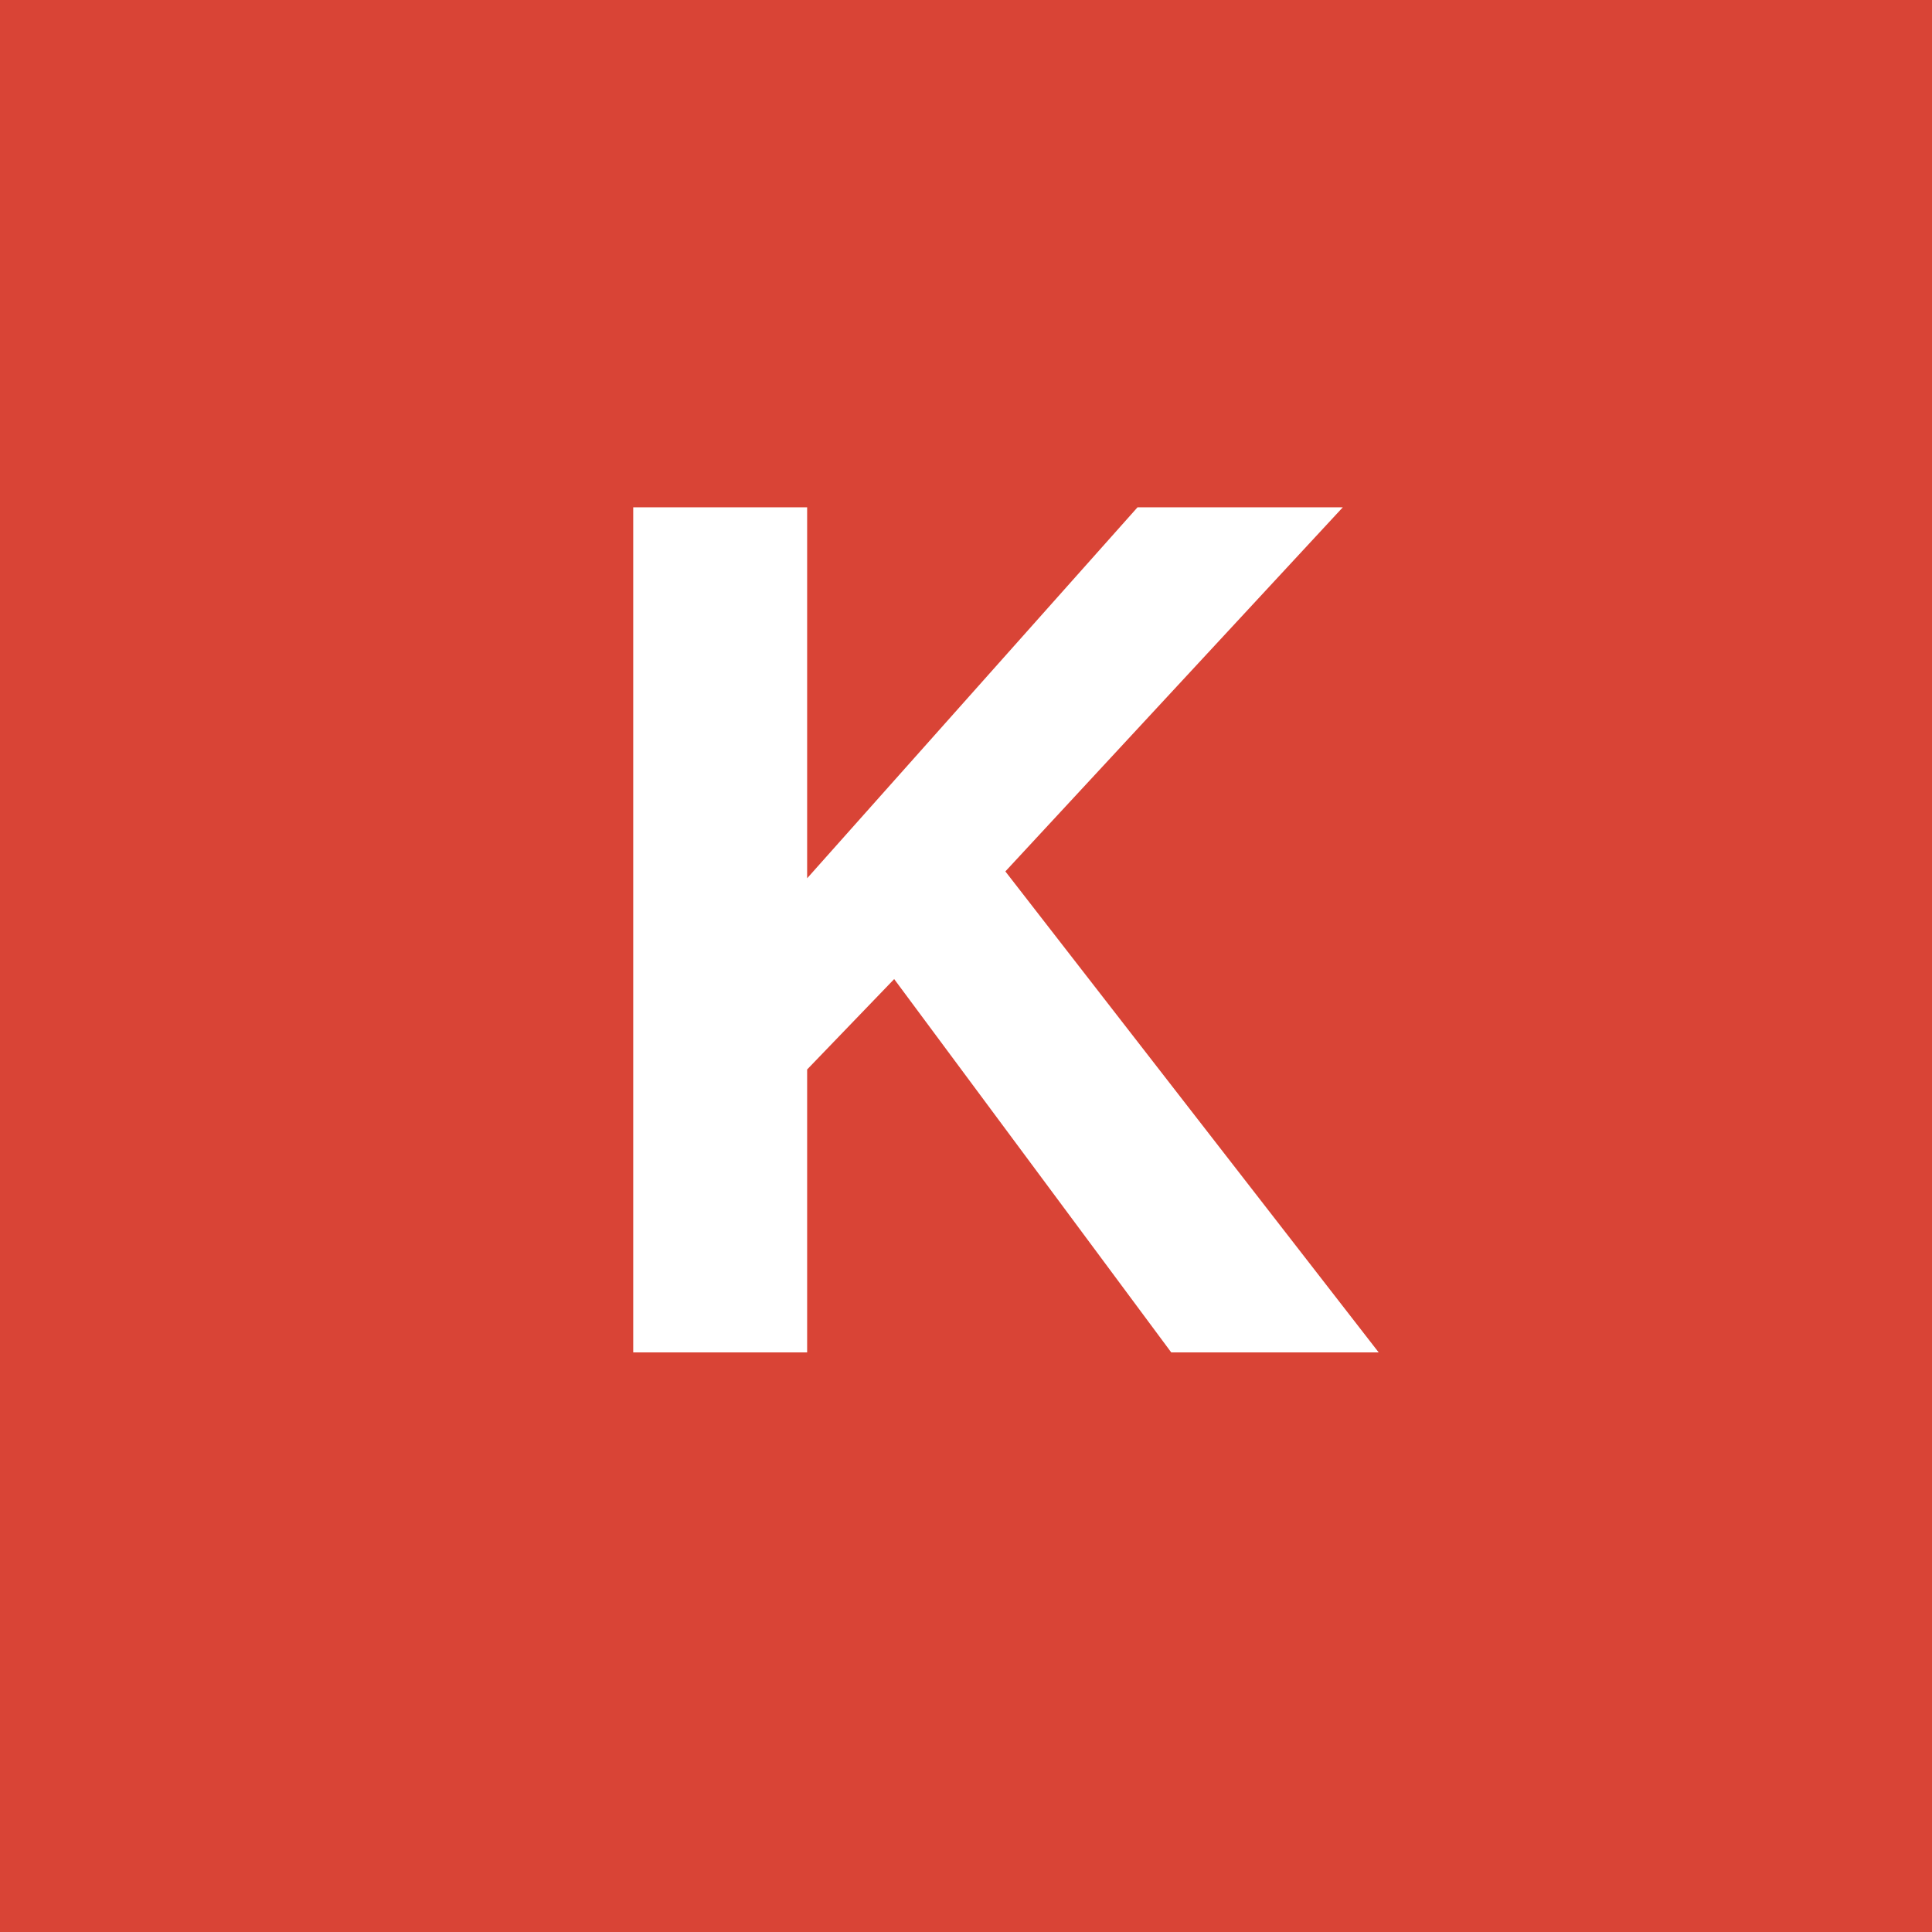
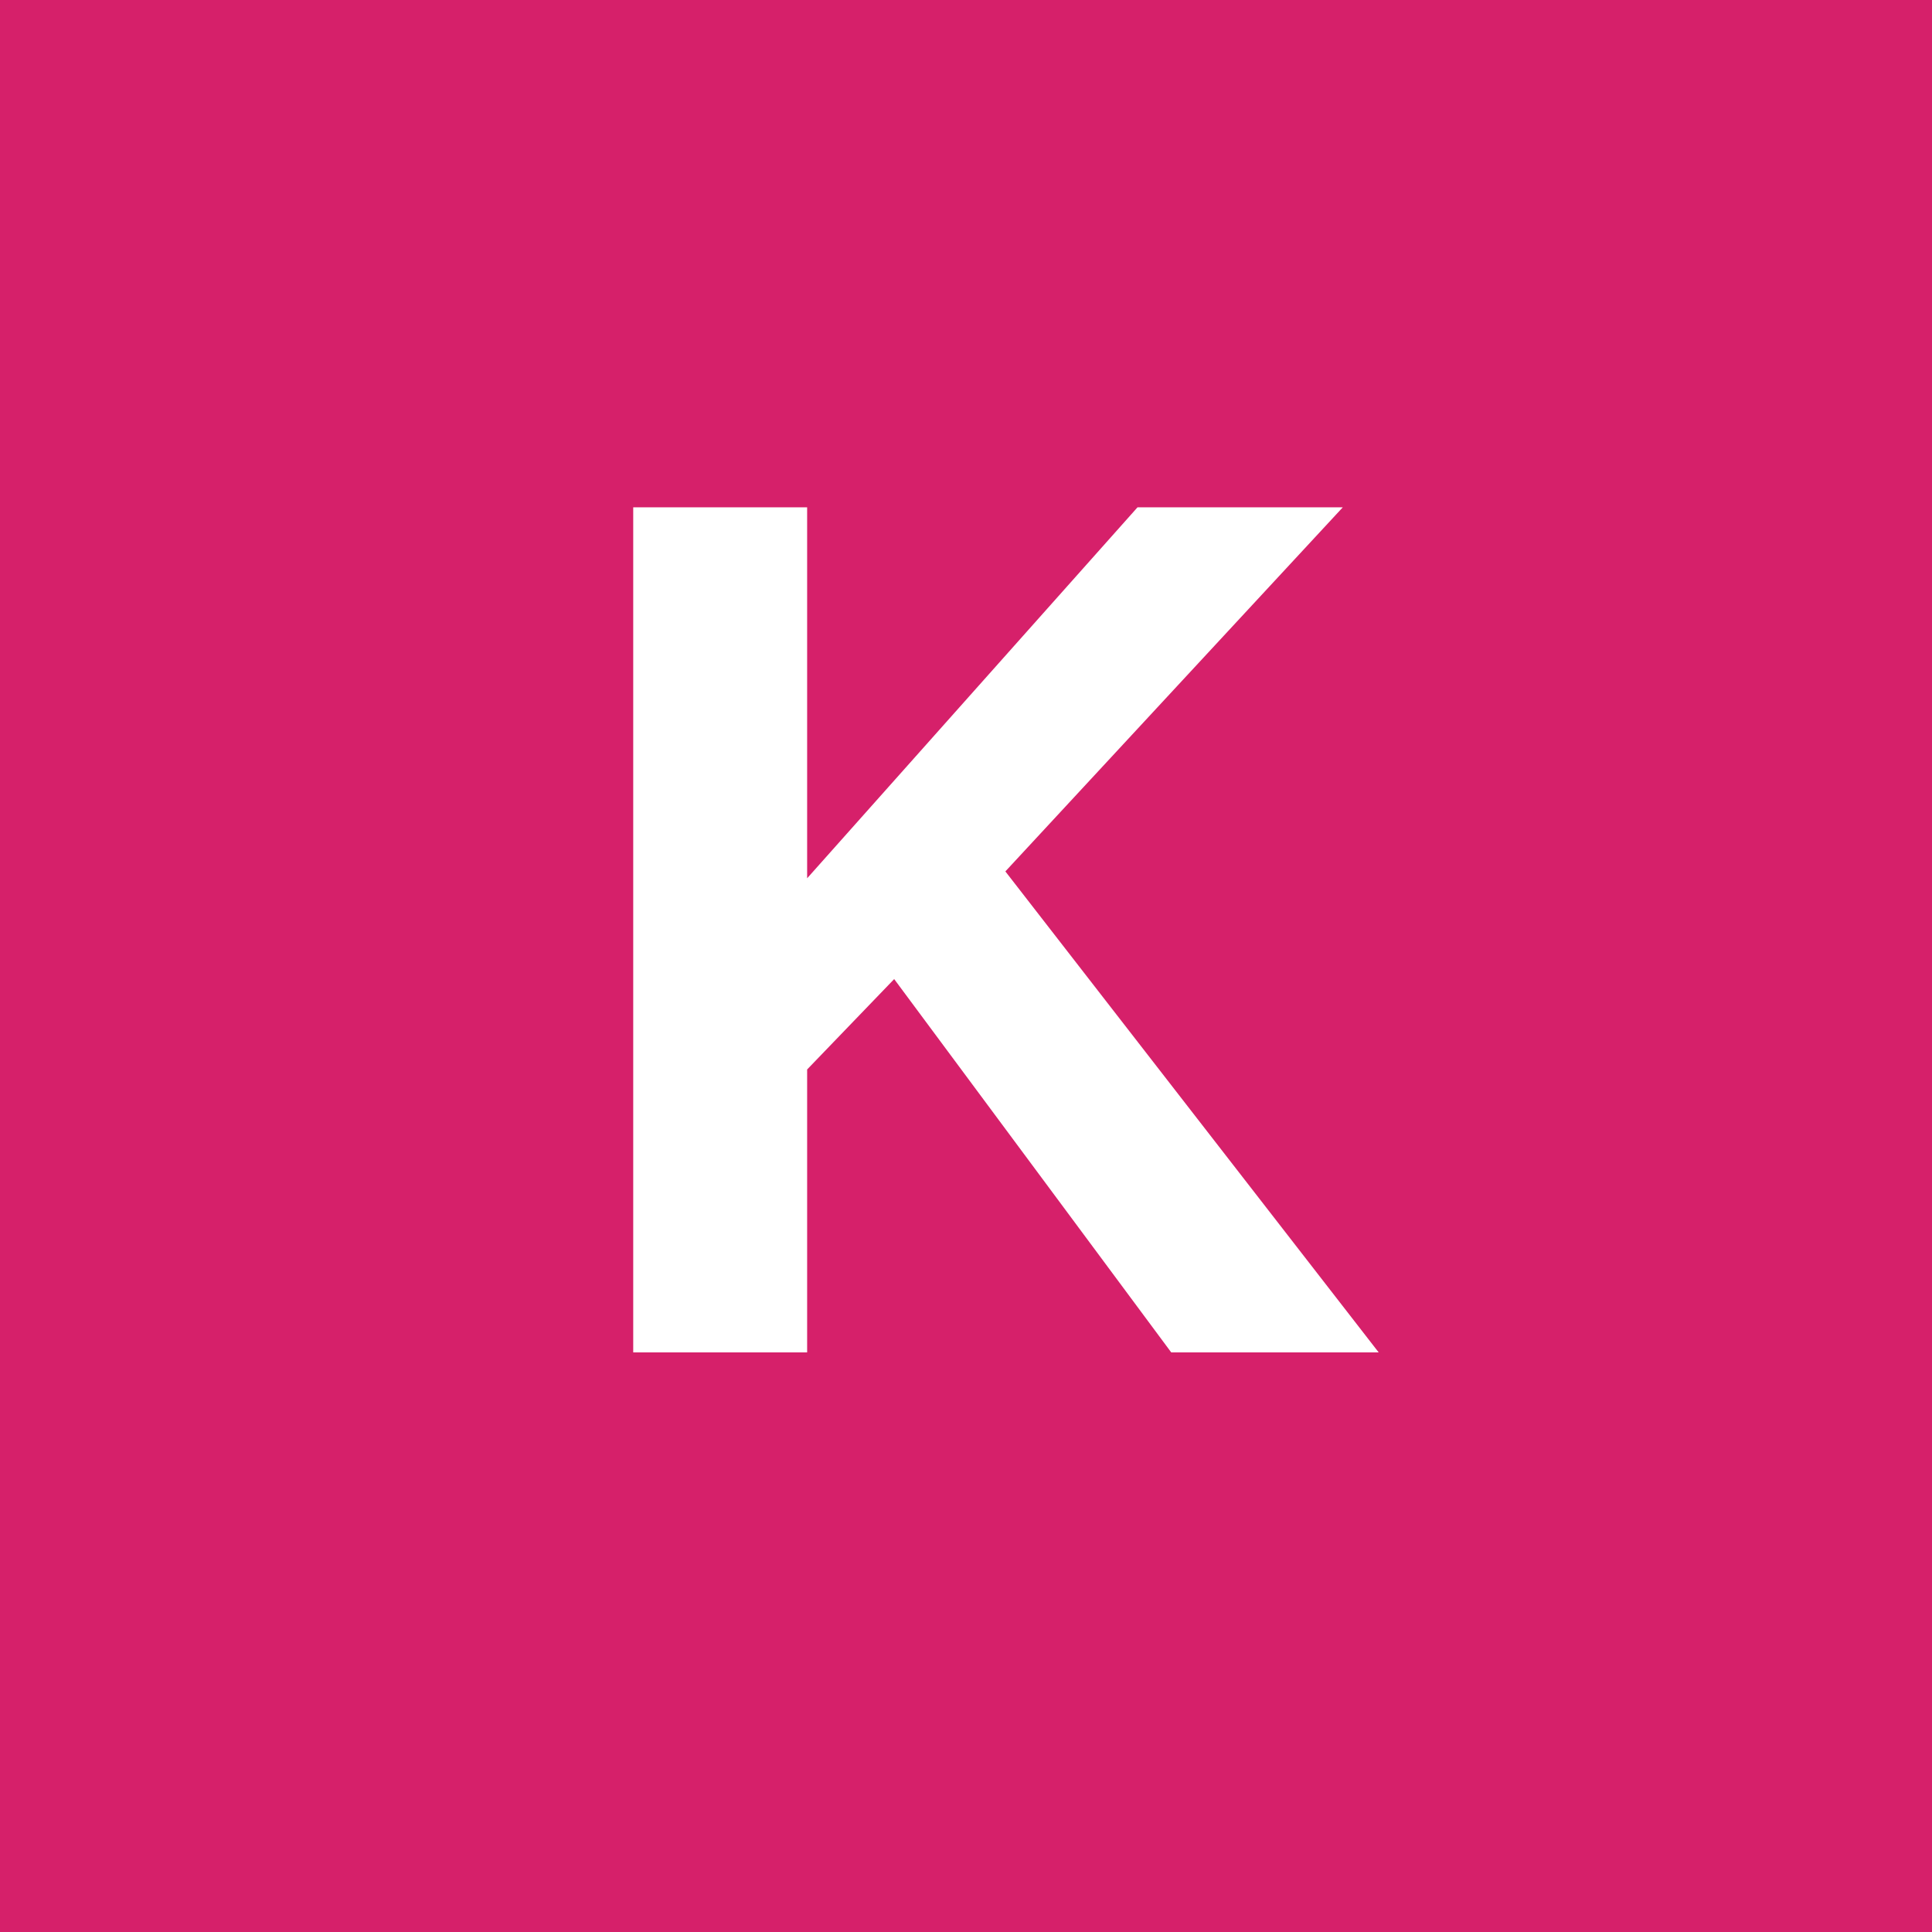
<svg xmlns="http://www.w3.org/2000/svg" viewBox="0 0 180 180">
-   <rect width="180" height="180" fill="#d94436" />
+   <rect width="180" height="180" fill="#d6206a" />
  <text x="90" y="126" text-anchor="middle" font-family="ui-sans-serif, system-ui, -apple-system, 'Segoe UI', Helvetica, Arial, sans-serif" font-size="108" font-weight="800" fill="#ffffff">K</text>
</svg>
